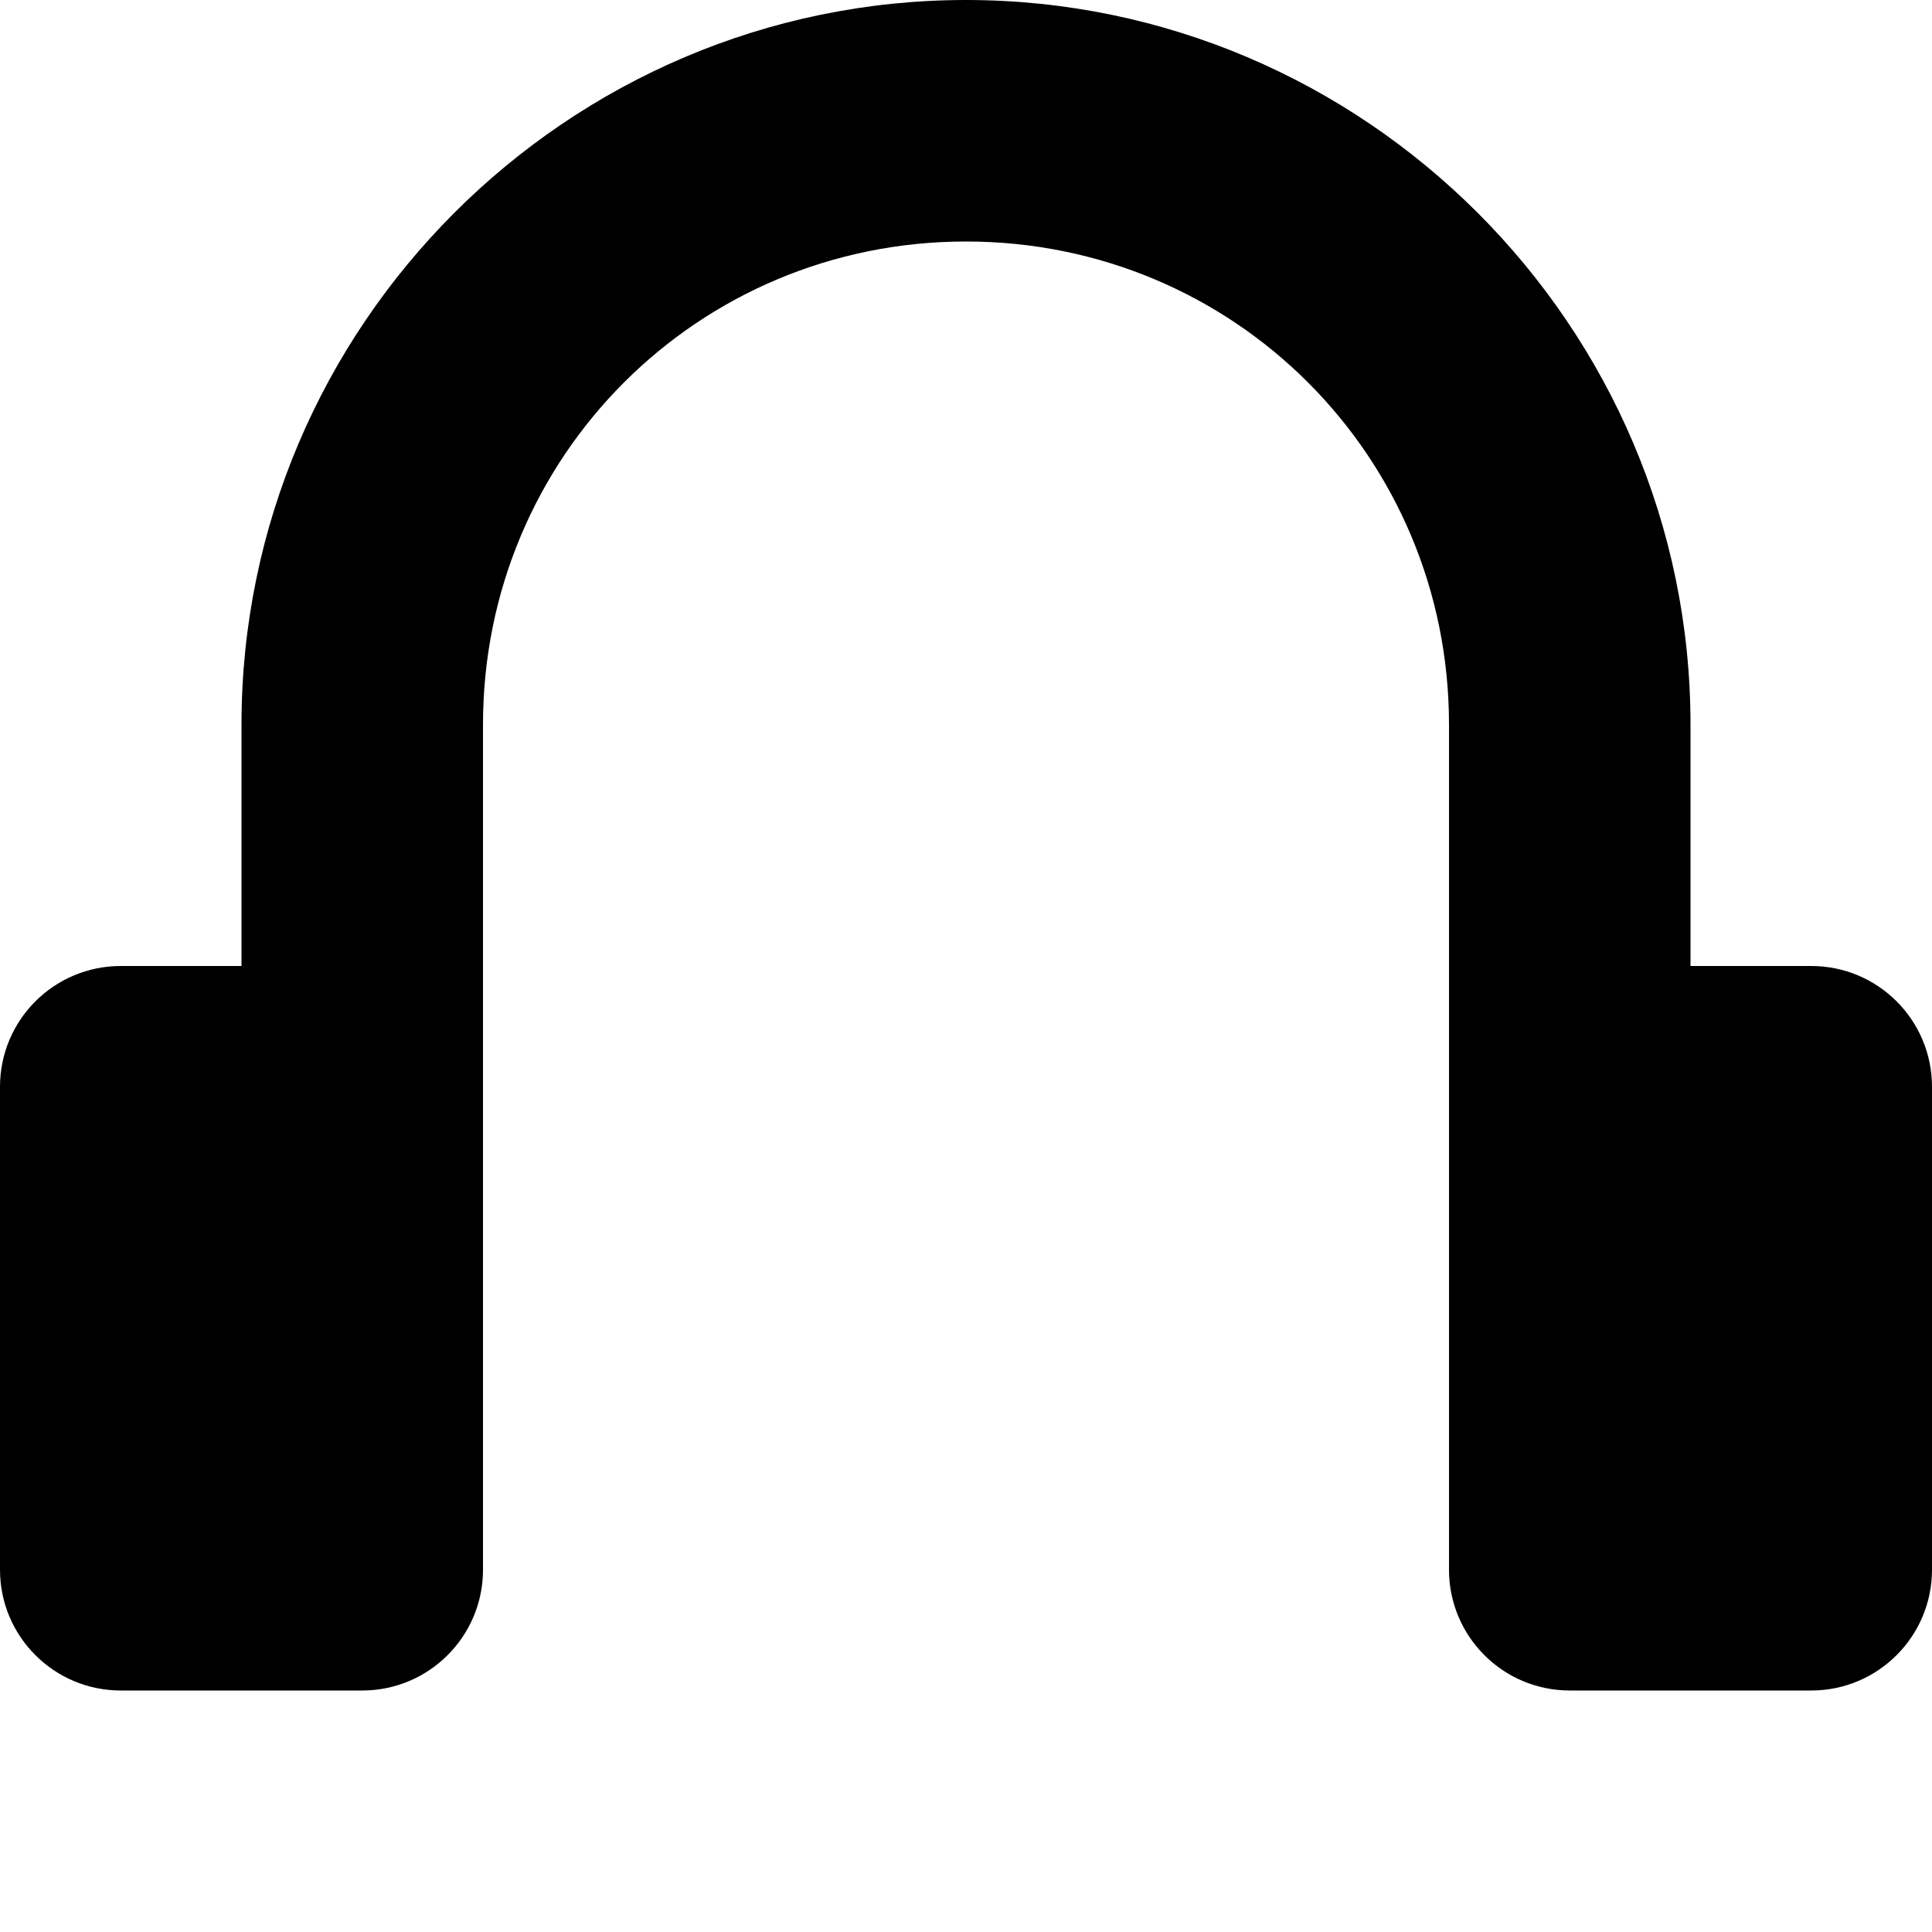
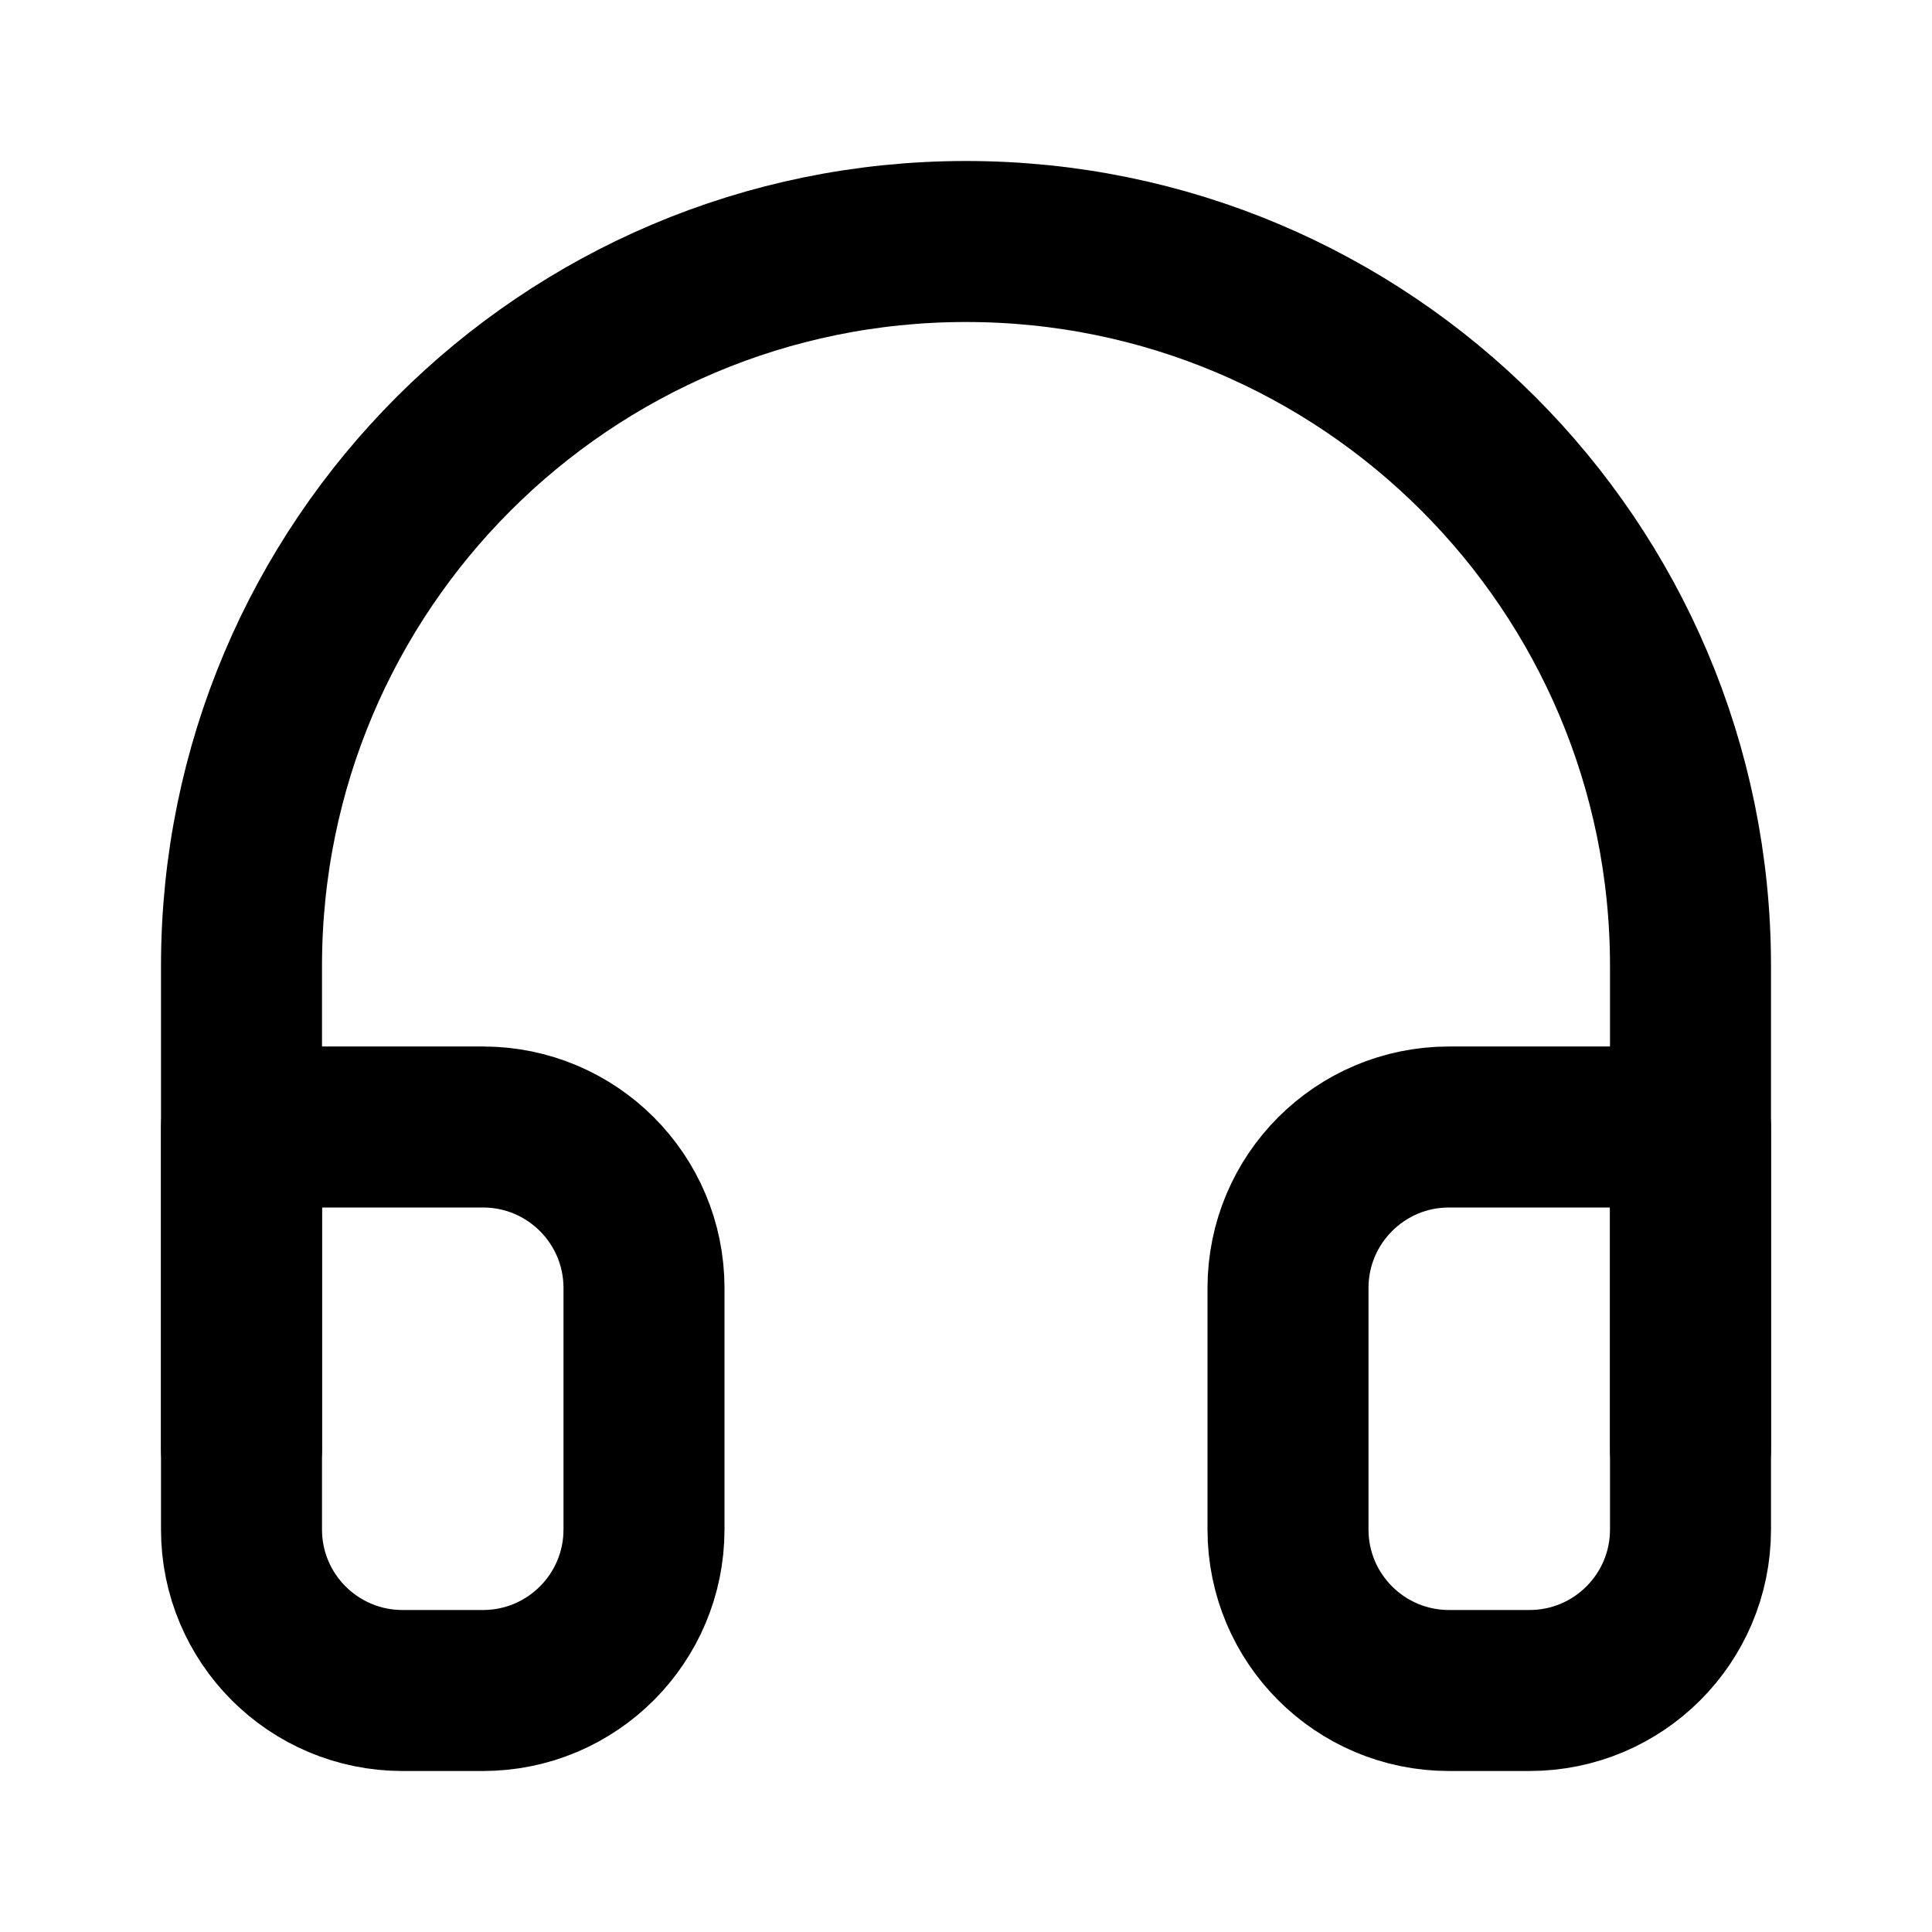
- <svg xmlns="http://www.w3.org/2000/svg" viewBox="0 0 8 8">
-   <path d="M4 0C2.35 0 1 1.35 1 3v1H.5a.5.5 0 0 0-.5.5v2a.5.5 0 0 0 .5.5h1a.5.5 0 0 0 .5-.5V3c0-1.11.89-2 2-2 1.11 0 2 .89 2 2v3.5a.5.5 0 0 0 .5.5h1a.5.5 0 0 0 .5-.5v-2a.5.5 0 0 0-.5-.5H7V3c0-1.65-1.35-3-3-3z" />
+ <svg xmlns="http://www.w3.org/2000/svg" width="24" height="24" viewBox="0 0 24 24" fill="none" stroke="currentColor" stroke-width="2" stroke-linecap="round" stroke-linejoin="round" class="feather feather-headphones">
+   <path d="M3 18v-6a9 9 0 0 1 18 0v6" />
+   <path d="M21 19a2 2 0 0 1-2 2h-1a2 2 0 0 1-2-2v-3a2 2 0 0 1 2-2h3zM3 19a2 2 0 0 0 2 2h1a2 2 0 0 0 2-2v-3a2 2 0 0 0-2-2H3z" />
</svg>
